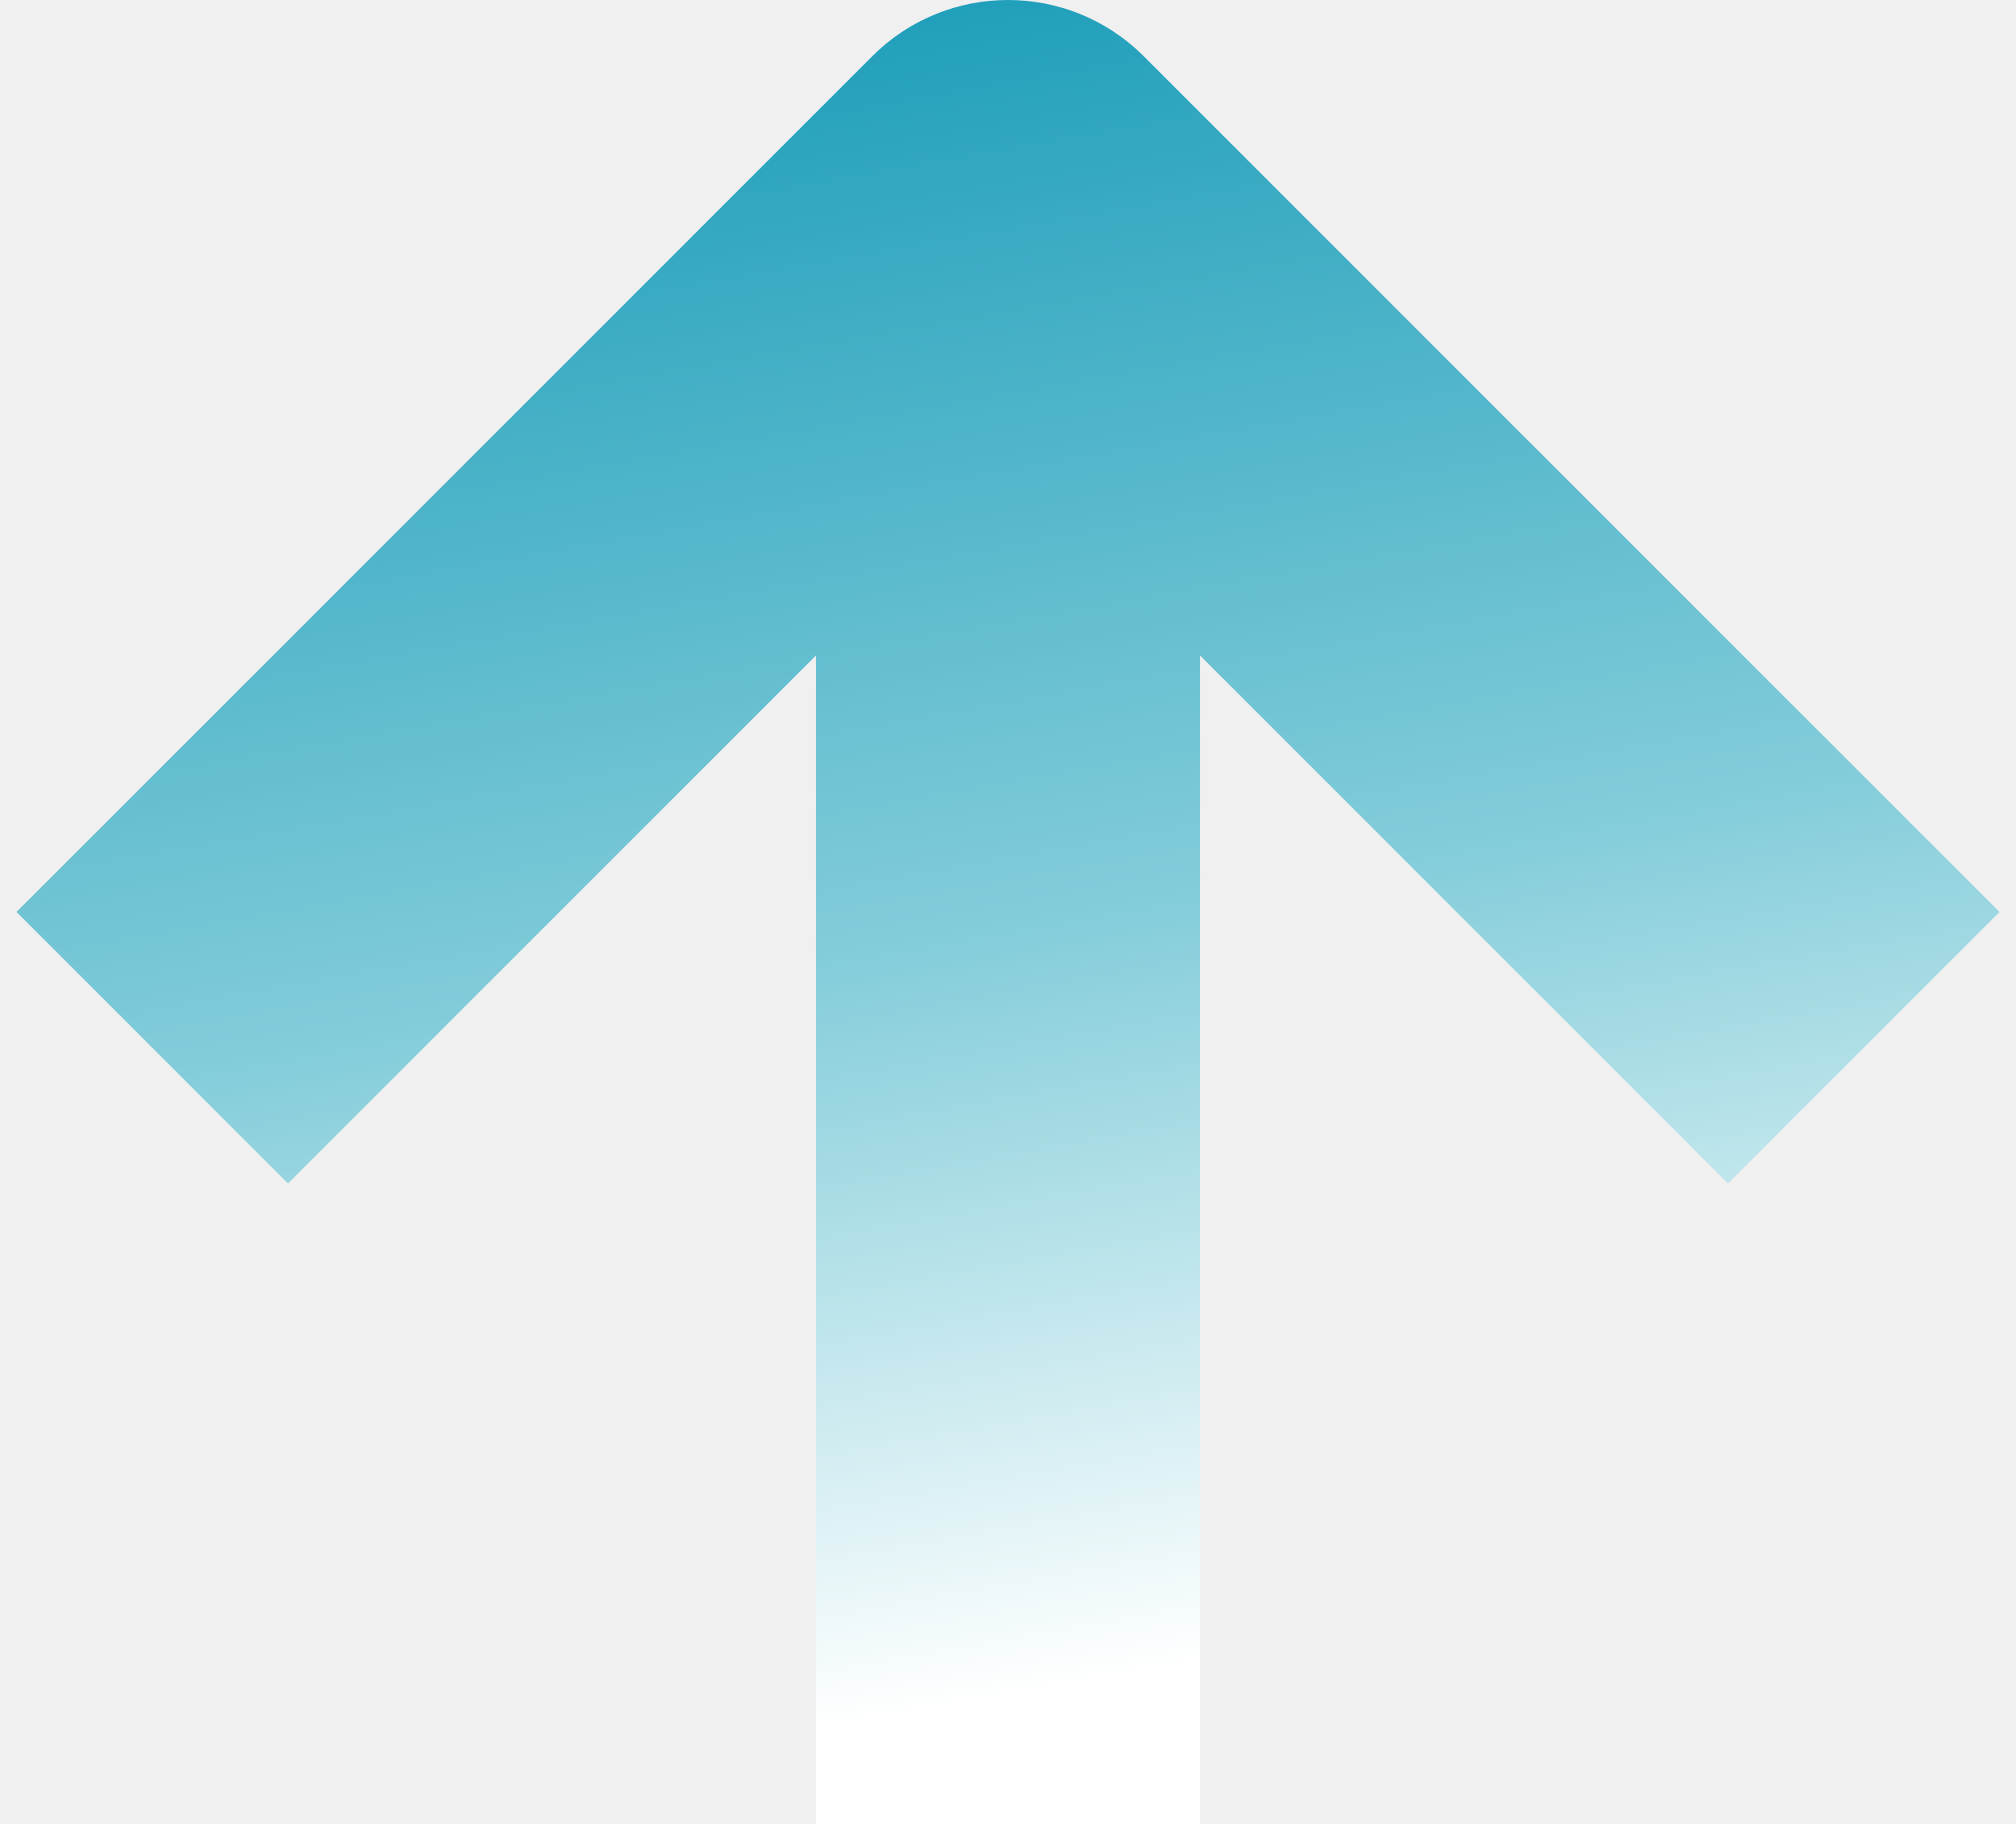
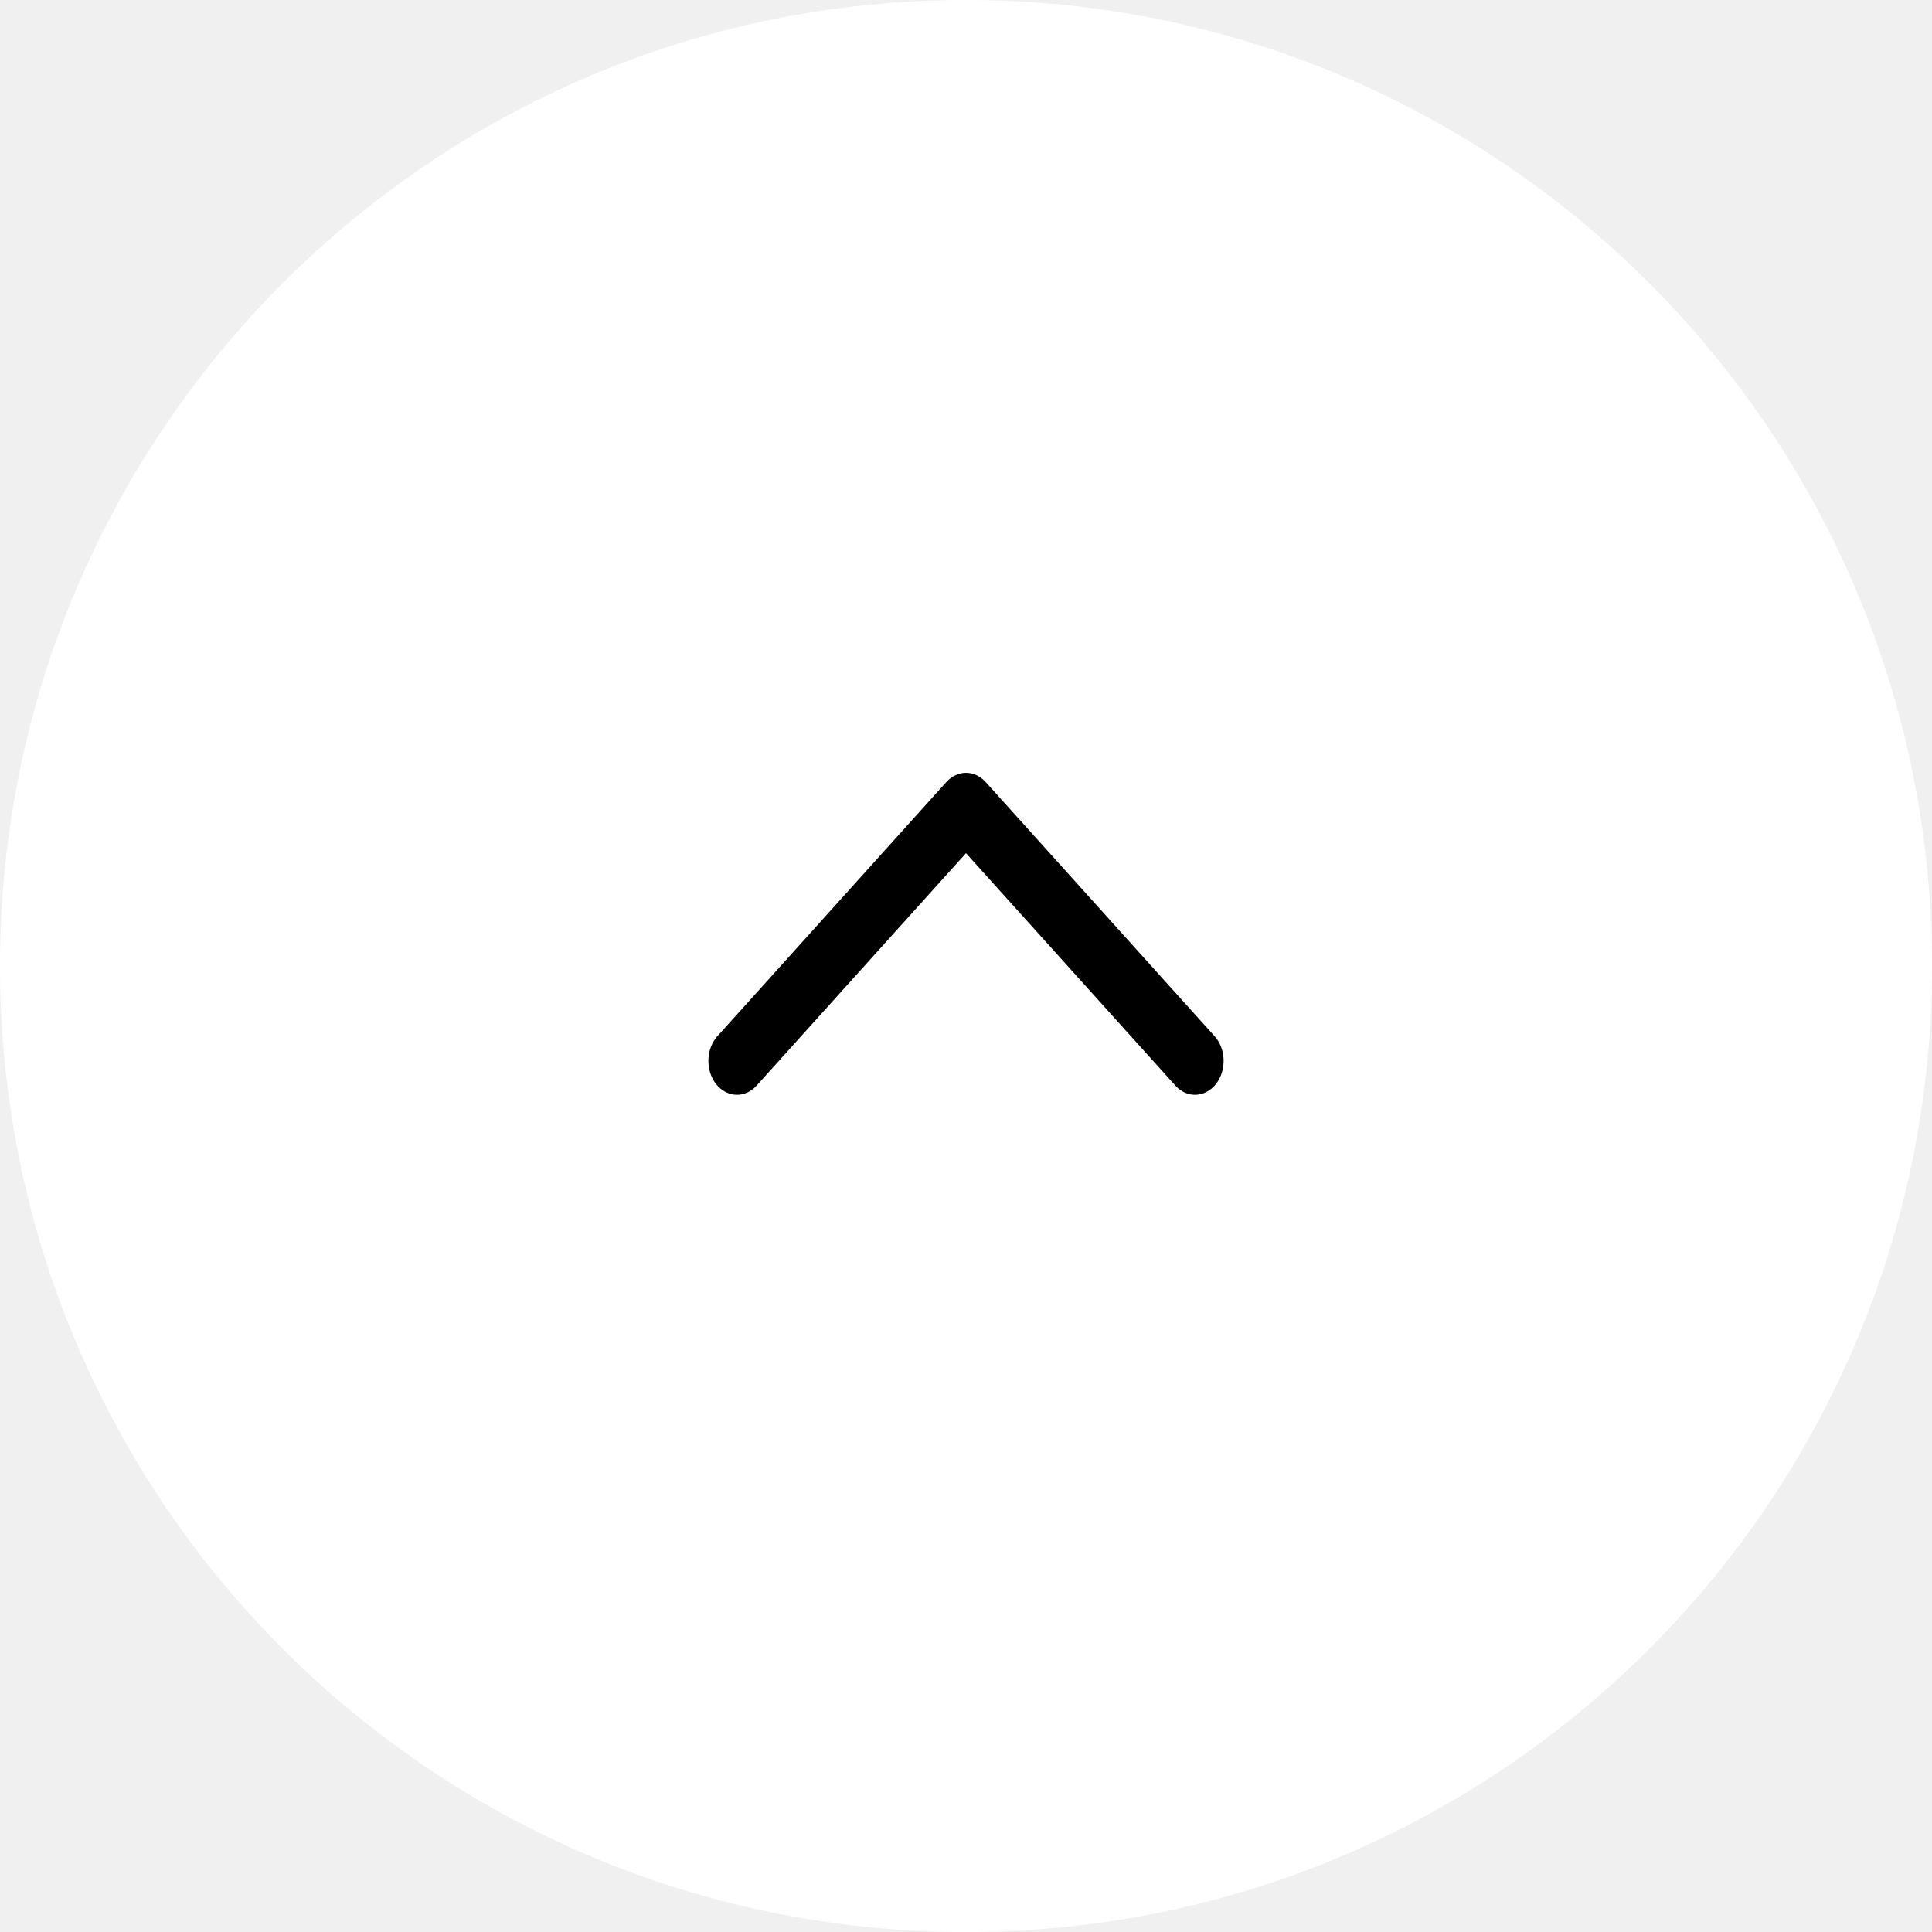
- <svg xmlns="http://www.w3.org/2000/svg" width="42" height="38" viewBox="0 0 42 38" fill="none">
-   <path d="M17 34V38H25V34H17ZM21 4L23.828 1.172C22.266 -0.391 19.734 -0.391 18.172 1.172L21 4ZM3.172 16.172L0.343 19L6 24.657L8.828 21.828L3.172 16.172ZM33.172 21.828L36 24.657L41.657 19L38.828 16.172L33.172 21.828ZM25 34V4H17V34H25ZM8.828 21.828L23.828 6.828L18.172 1.172L3.172 16.172L8.828 21.828ZM18.172 6.828L33.172 21.828L38.828 16.172L23.828 1.172L18.172 6.828Z" fill="url(#paint0_linear_7_192)" />
-   <defs>
-     <linearGradient id="paint0_linear_7_192" x1="36" y1="-7.591" x2="43.268" y2="33.37" gradientUnits="userSpaceOnUse">
-       <stop stop-color="#0894B3" />
-       <stop offset="0.578" stop-color="#84CDDA" />
-       <stop offset="0.953" stop-color="white" />
-     </linearGradient>
-   </defs>
+ <svg xmlns="http://www.w3.org/2000/svg" width="30" height="30" viewBox="0 0 30 30" fill="none">
+   <circle cx="15" cy="15" r="15" fill="white" />
+   <path fill-rule="evenodd" clip-rule="evenodd" d="M11.12 16.834C11.288 17.046 11.569 17.056 11.748 16.858L15 13.248L18.252 16.858C18.431 17.056 18.712 17.046 18.88 16.834C19.048 16.622 19.039 16.288 18.86 16.09L15.304 12.142C15.133 11.953 14.867 11.953 14.696 12.142L11.14 16.09C10.961 16.288 10.952 16.622 11.12 16.834Z" fill="black" />
</svg>
